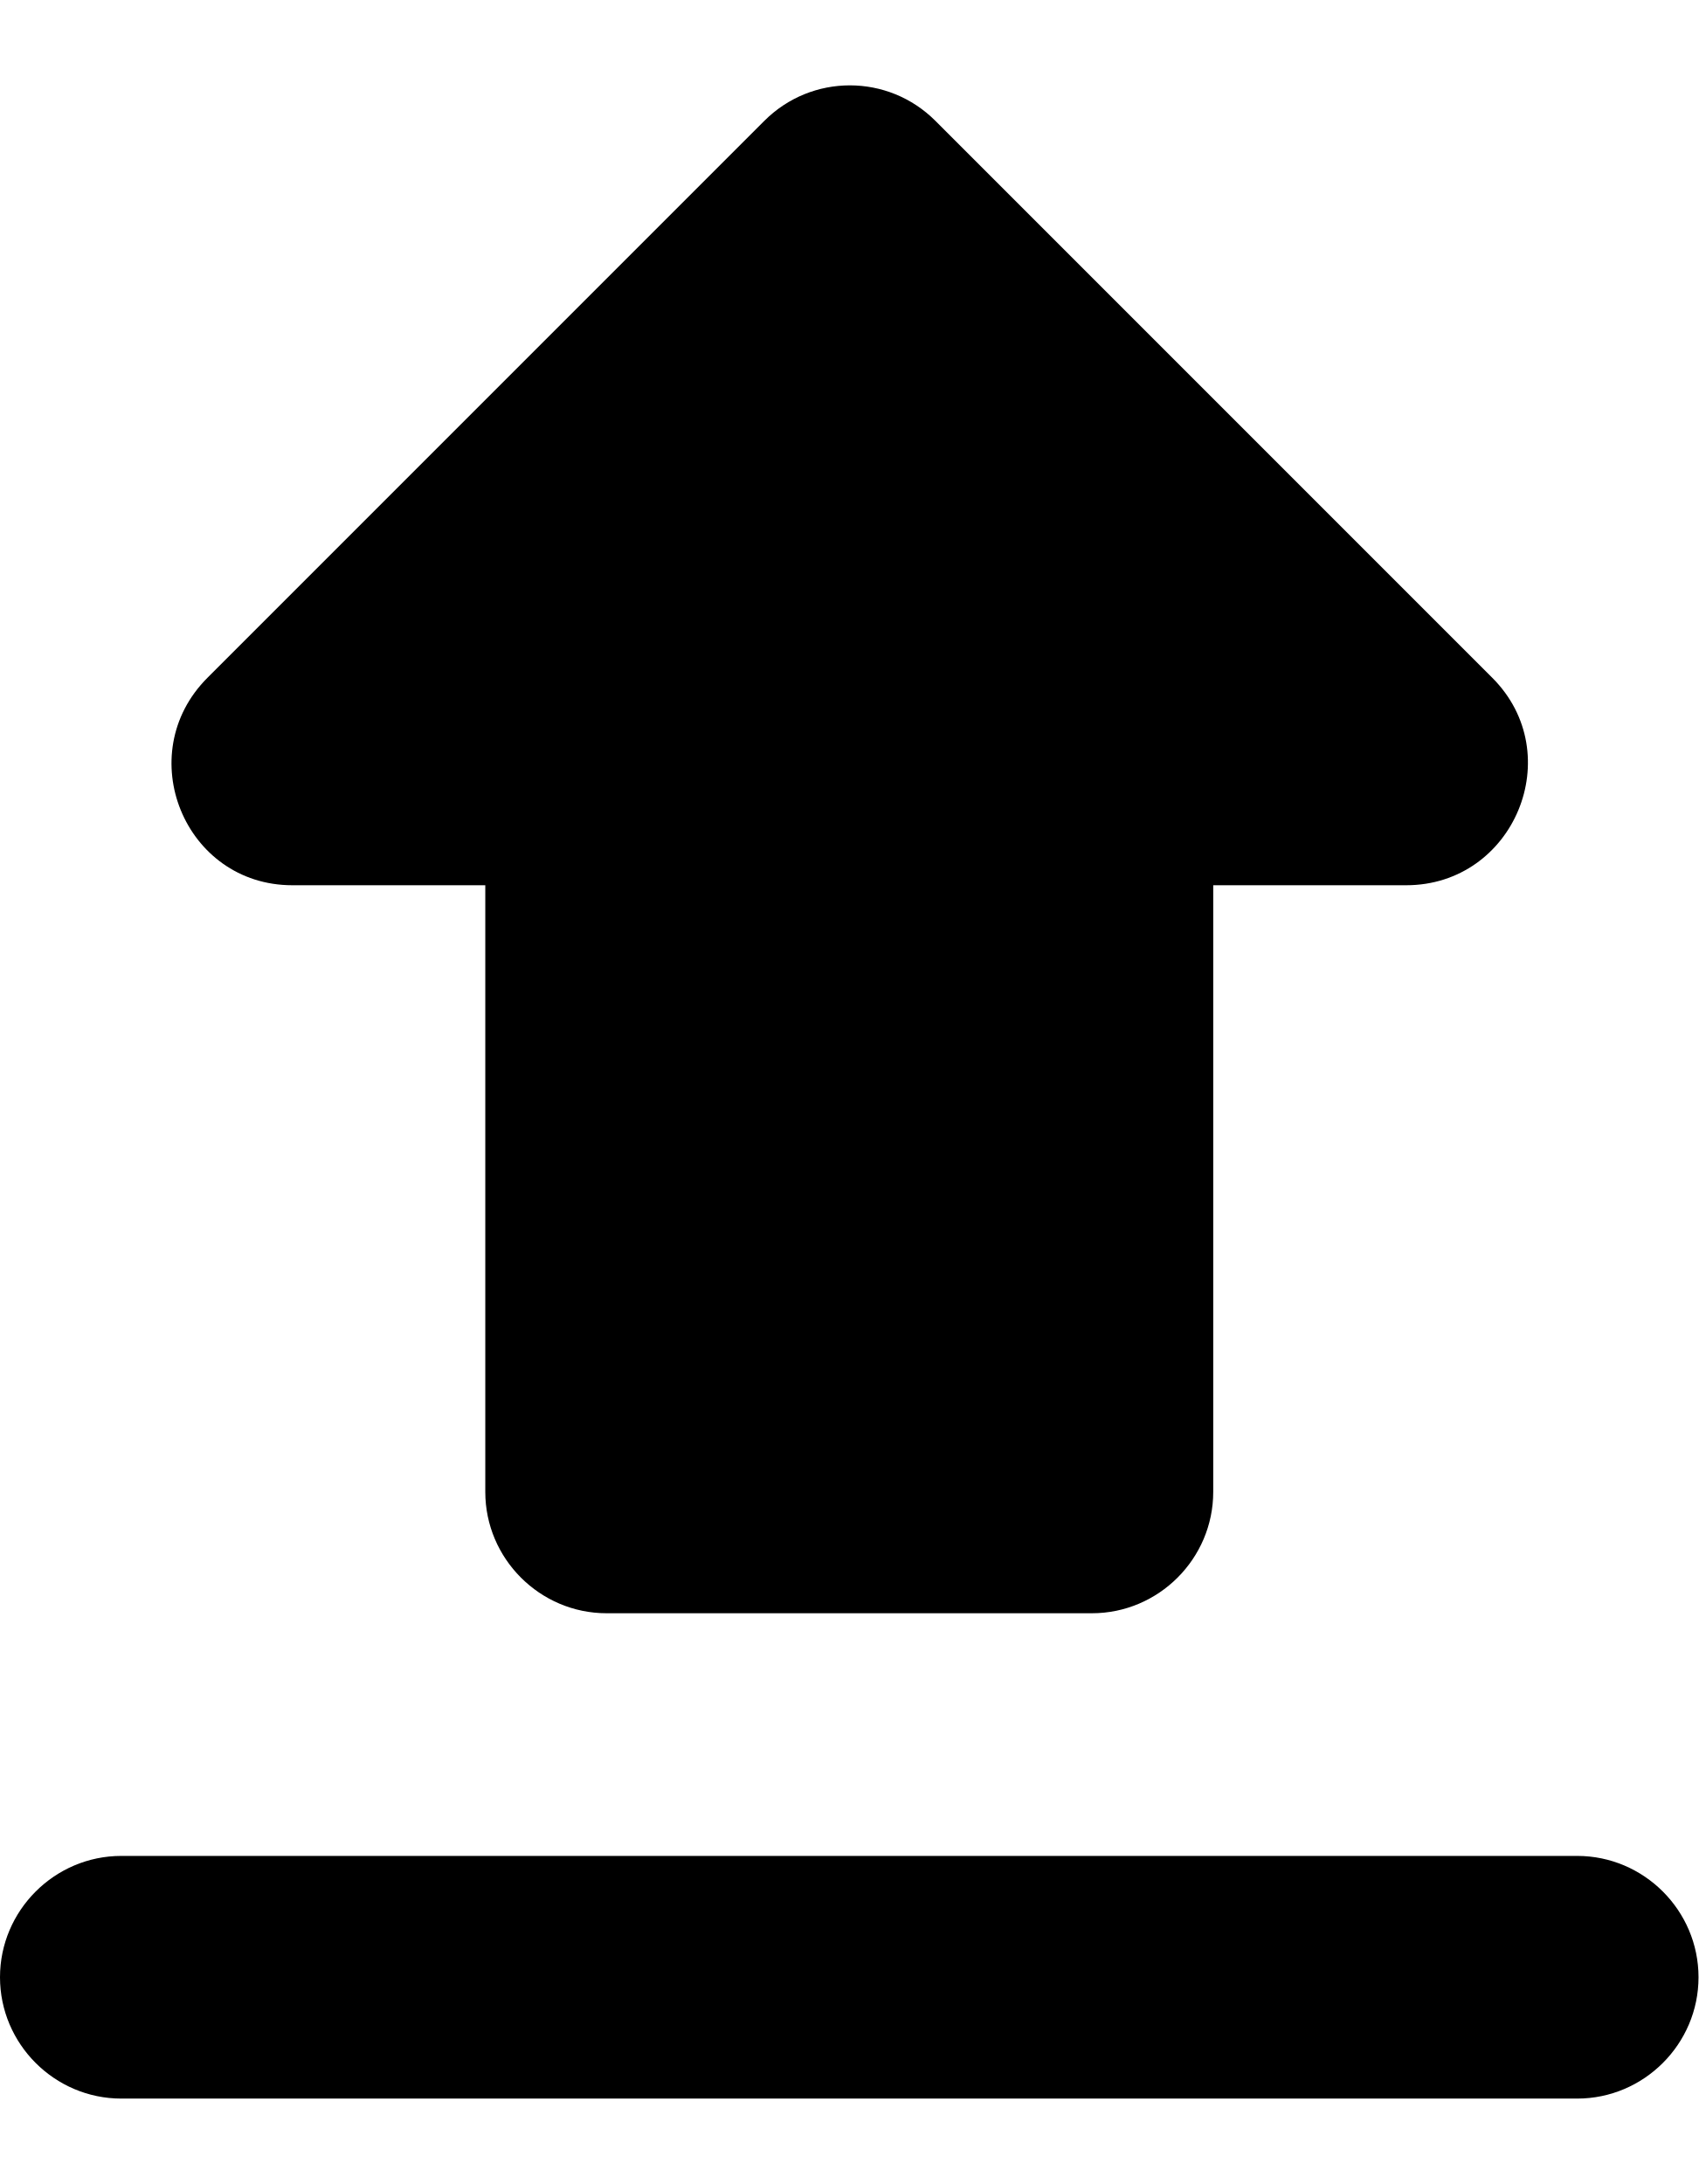
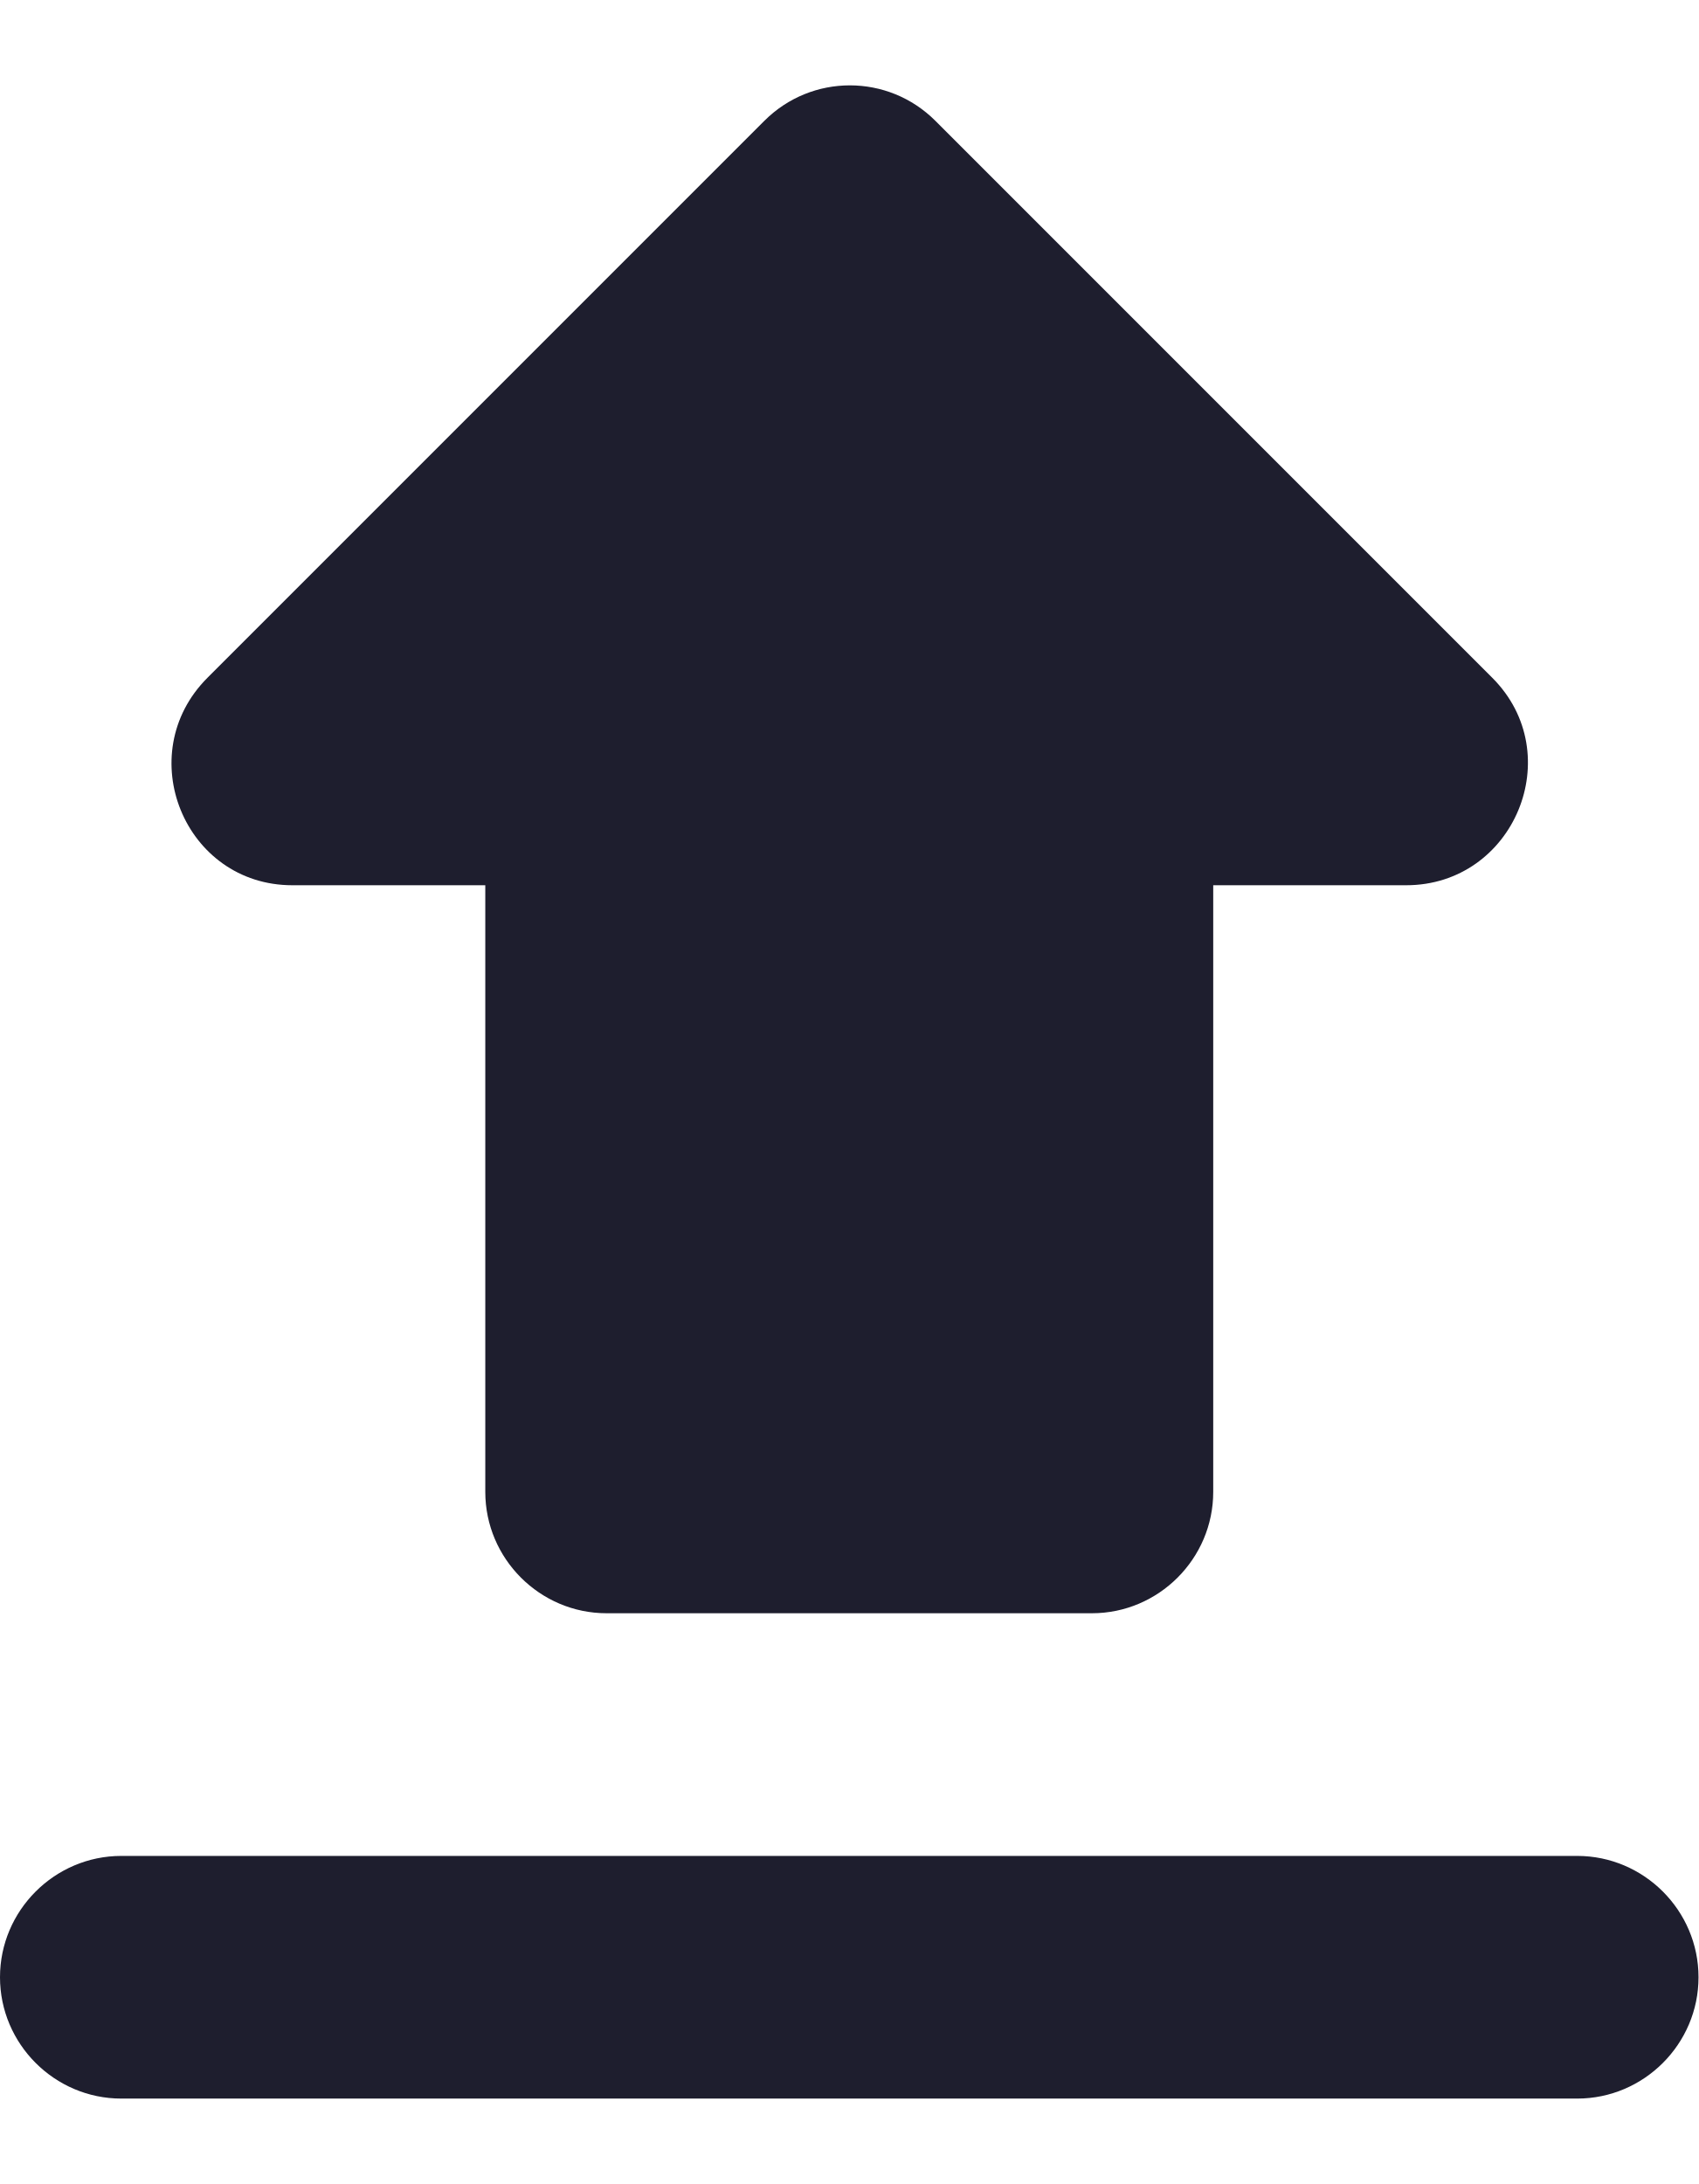
<svg xmlns="http://www.w3.org/2000/svg" width="14" height="18" viewBox="0 0 14 18" fill="none">
-   <path d="M5 13.296H9C9.55 13.296 10 12.846 10 12.296V7.296H11.59C12.48 7.296 12.93 6.216 12.3 5.586L7.71 0.996C7.32 0.606 6.69 0.606 6.3 0.996L1.71 5.586C1.08 6.216 1.52 7.296 2.41 7.296H4V12.296C4 12.846 4.45 13.296 5 13.296ZM1 15.296H13C13.55 15.296 14 15.746 14 16.296C14 16.846 13.55 17.296 13 17.296H1C0.45 17.296 0 16.846 0 16.296C0 15.746 0.45 15.296 1 15.296Z" fill="black" />
+   <path d="M5 13.296H9C9.55 13.296 10 12.846 10 12.296V7.296H11.59C12.48 7.296 12.93 6.216 12.3 5.586L7.71 0.996C7.32 0.606 6.69 0.606 6.3 0.996L1.71 5.586C1.08 6.216 1.52 7.296 2.41 7.296H4V12.296C4 12.846 4.45 13.296 5 13.296ZM1 15.296H13C13.55 15.296 14 15.746 14 16.296C14 16.846 13.55 17.296 13 17.296H1C0.45 17.296 0 16.846 0 16.296C0 15.746 0.45 15.296 1 15.296Z" fill="#1e1e2e" />
</svg>
